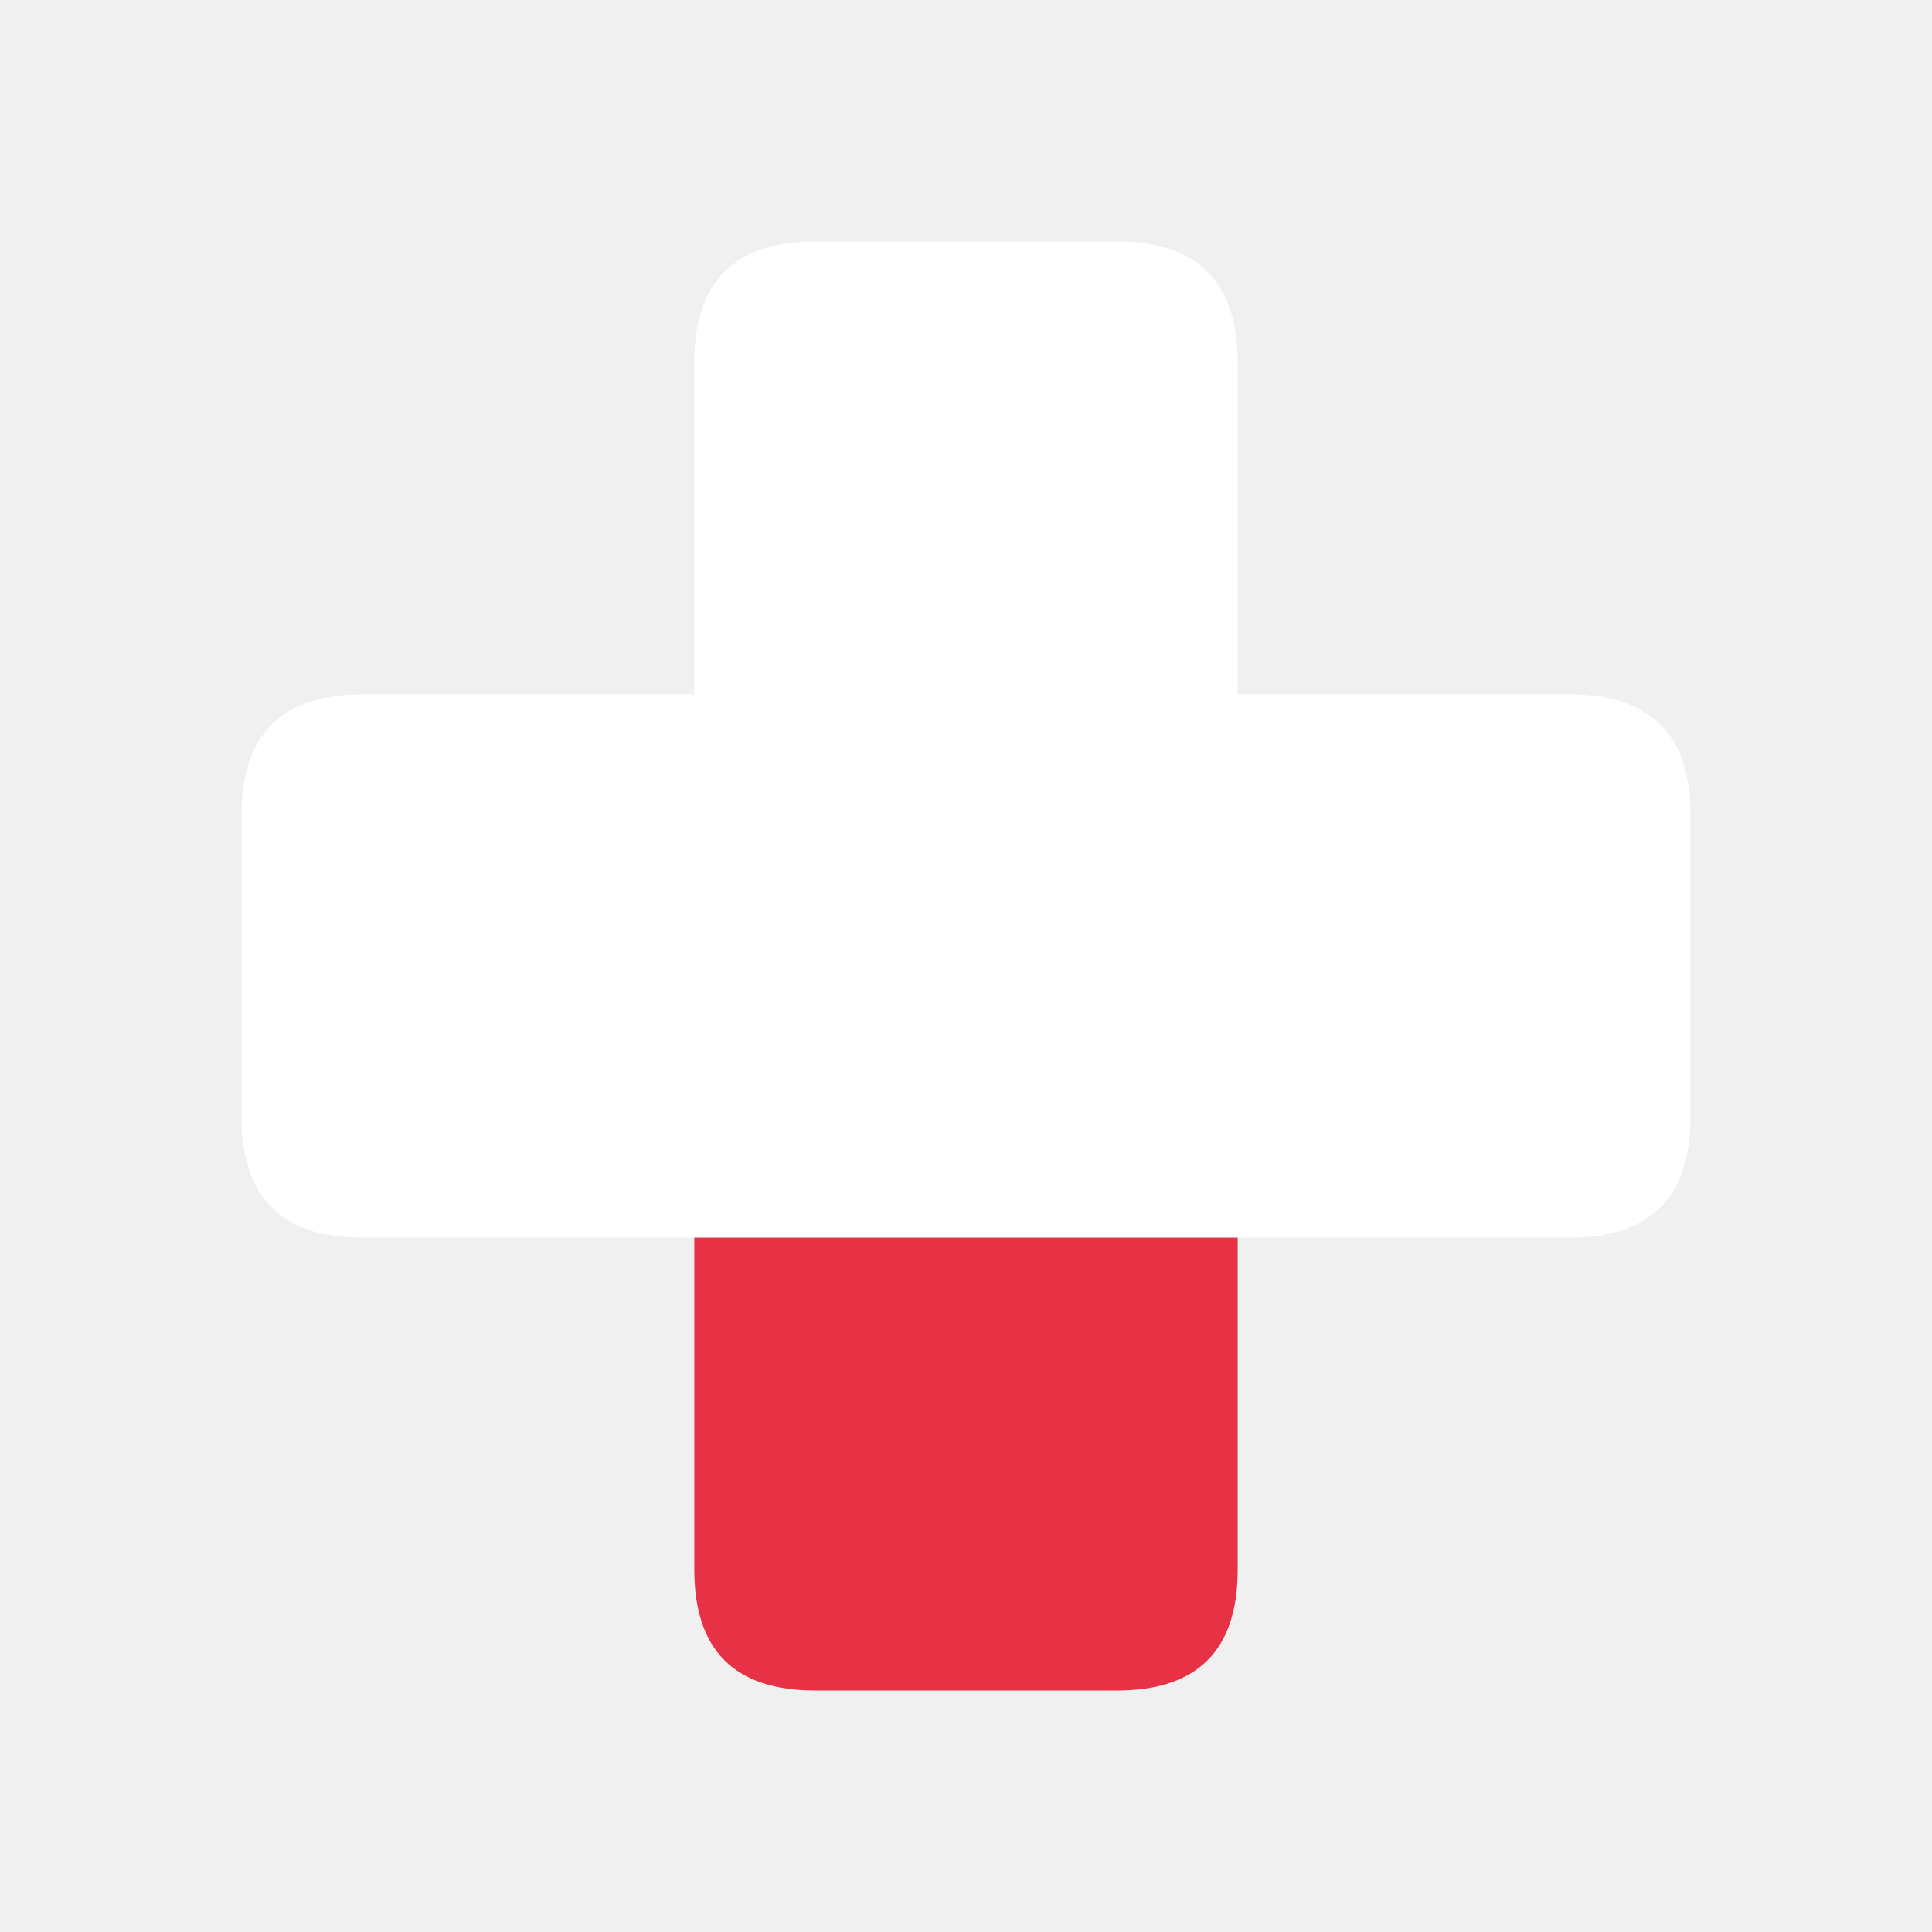
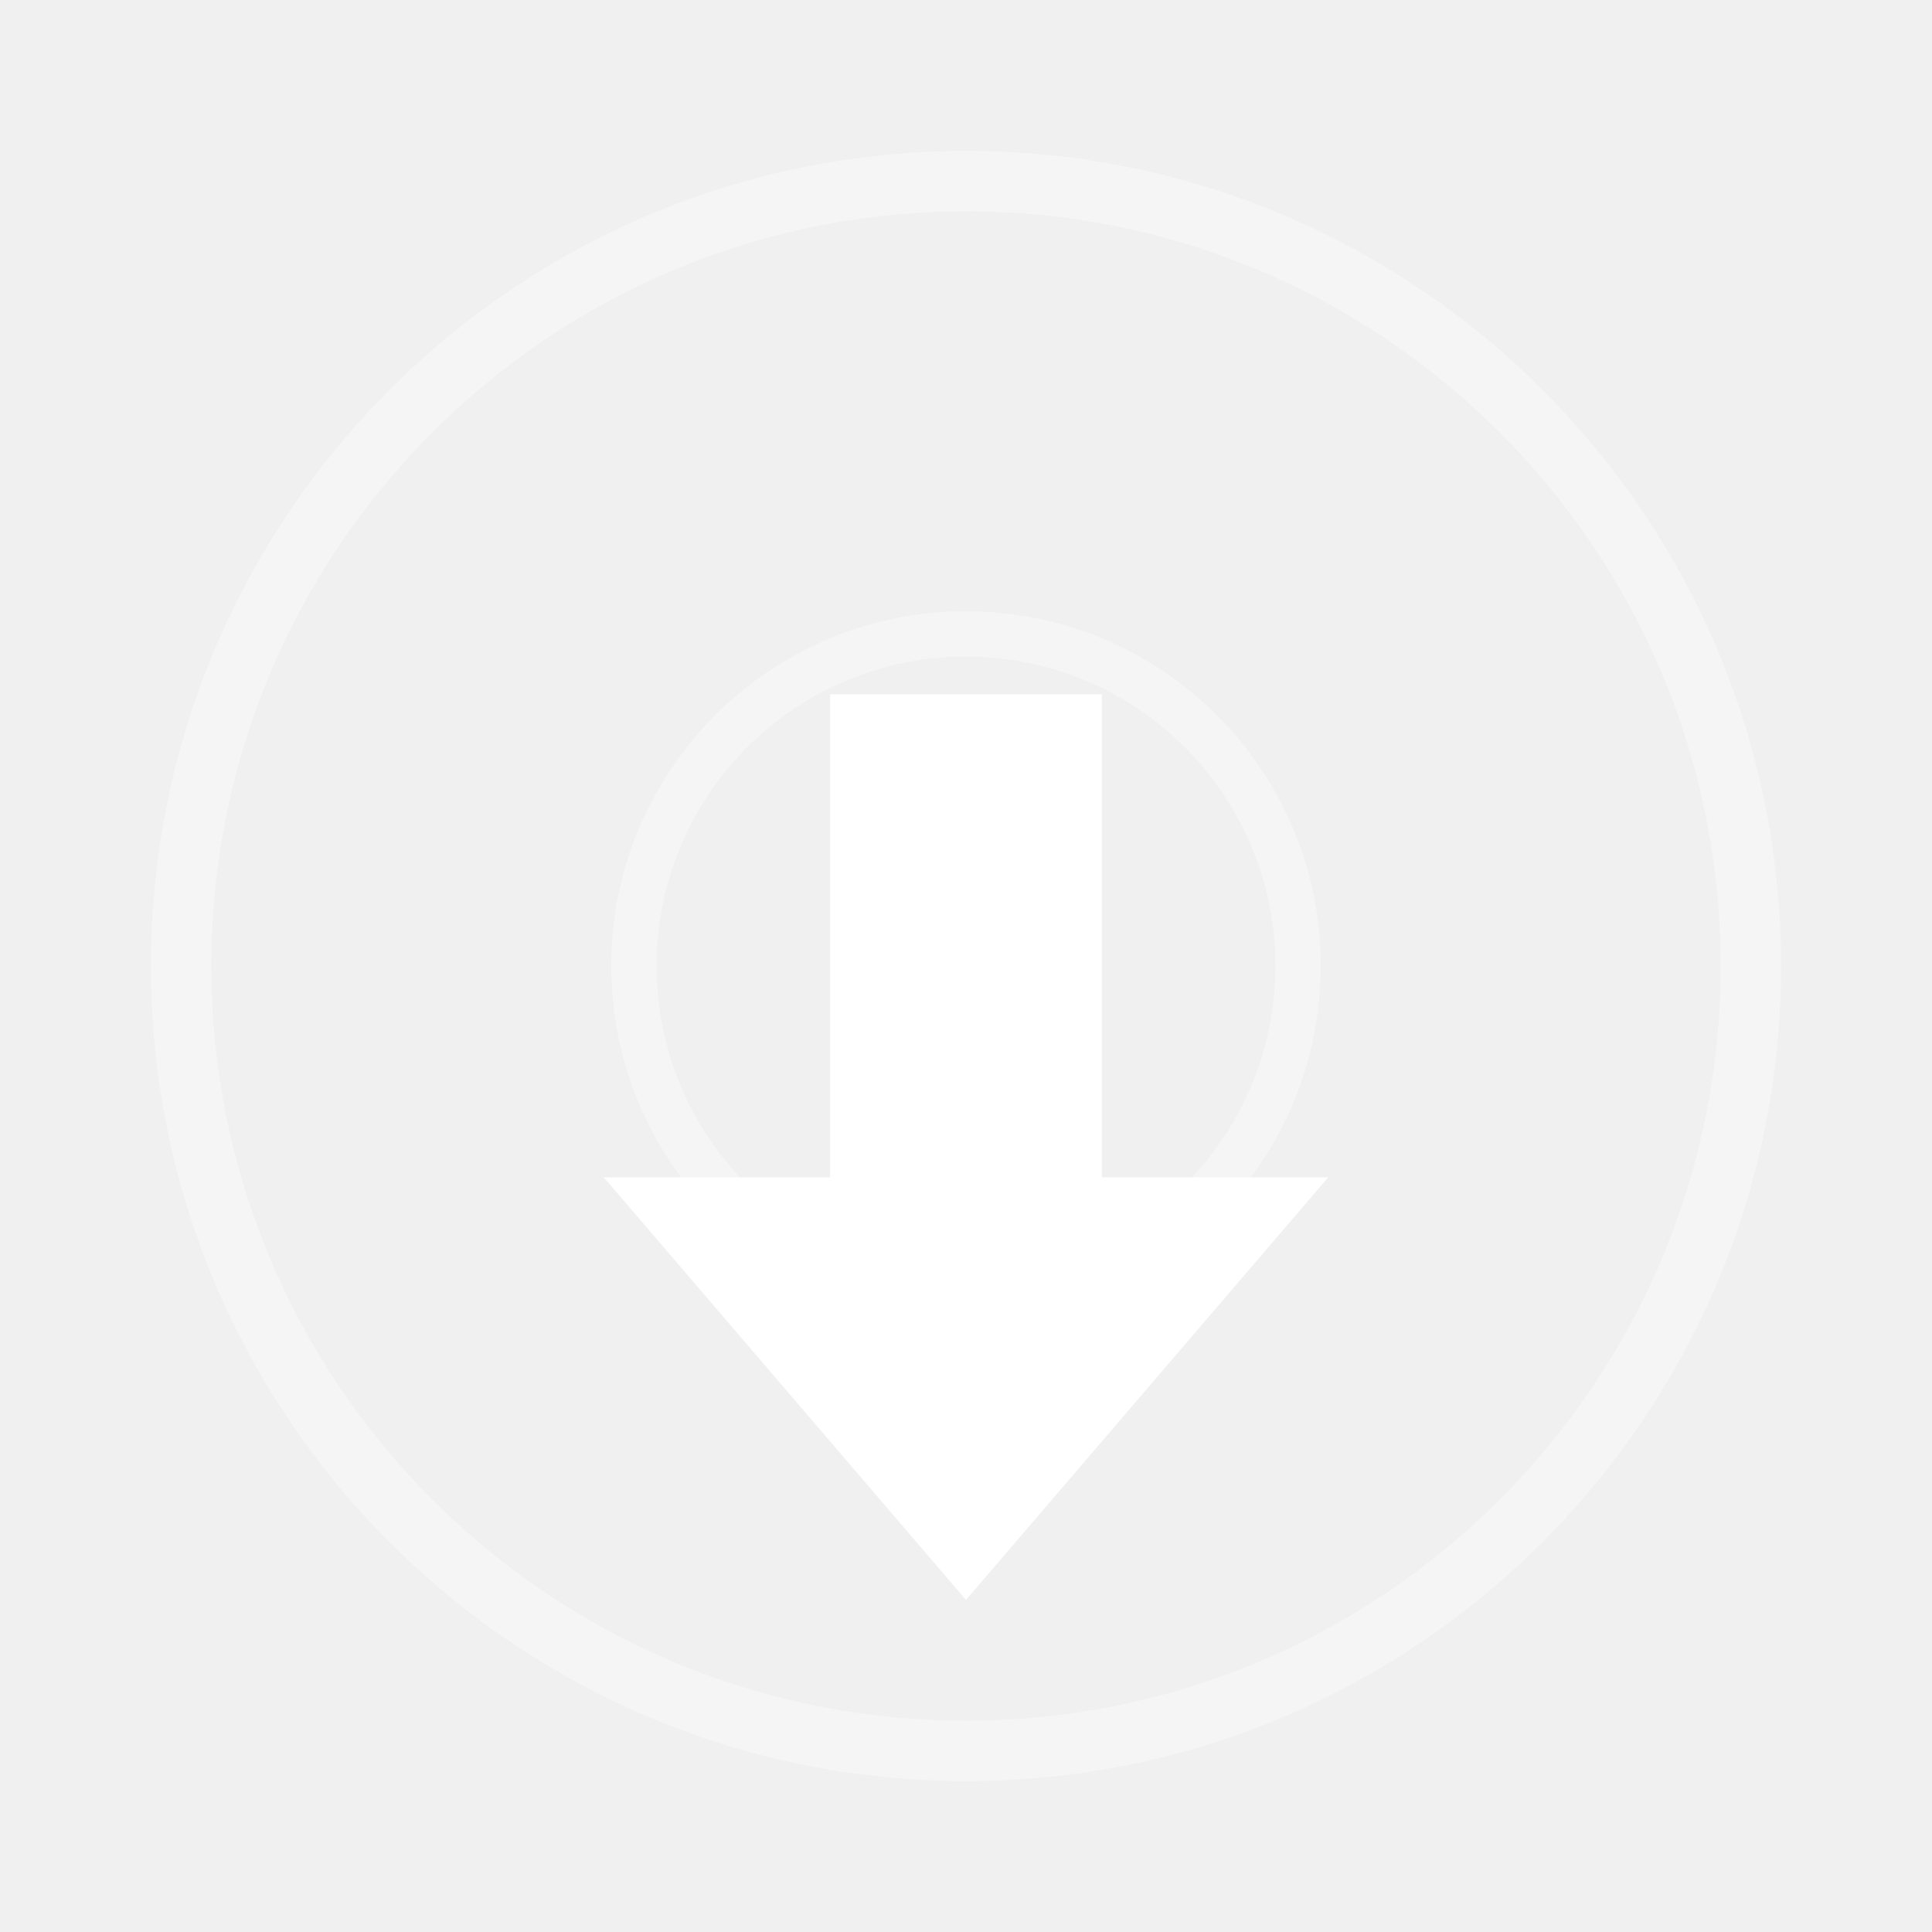
- <svg xmlns="http://www.w3.org/2000/svg" width="64" height="64">
-   <defs />
-   <g>
-     <path stroke="none" fill="#FFFFFF" d="M23 41 L12 41 Q8 41 8 37 L8 27 Q8 23 12 23 L23 23 23 12 Q23 8 27 8 L37 8 Q41 8 41 12 L41 23 52 23 Q56 23 56 27 L56 37 Q56 41 52 41 L41 41 23 41" />
-     <path stroke="none" fill="#E73246" d="M23 41 L41 41 41 52 Q41 56 37 56 L27 56 Q23 56 23 52 L23 41" />
-   </g>
+ <svg xmlns="http://www.w3.org/2000/svg" width="64" height="64" viewBox="0 0 64 64">
+   <circle cx="32" cy="32" r="26" fill="none" stroke="#FFFFFF" stroke-width="2" opacity="0.35" />
+   <circle cx="32" cy="32" r="11" fill="none" stroke="#FFFFFF" stroke-width="1.5" opacity="0.35" />
+   <polygon points="32,53 44,39 36.5,39 36.5,23 27.5,23 27.5,39 20,39" fill="#FFFFFF" />
</svg>
